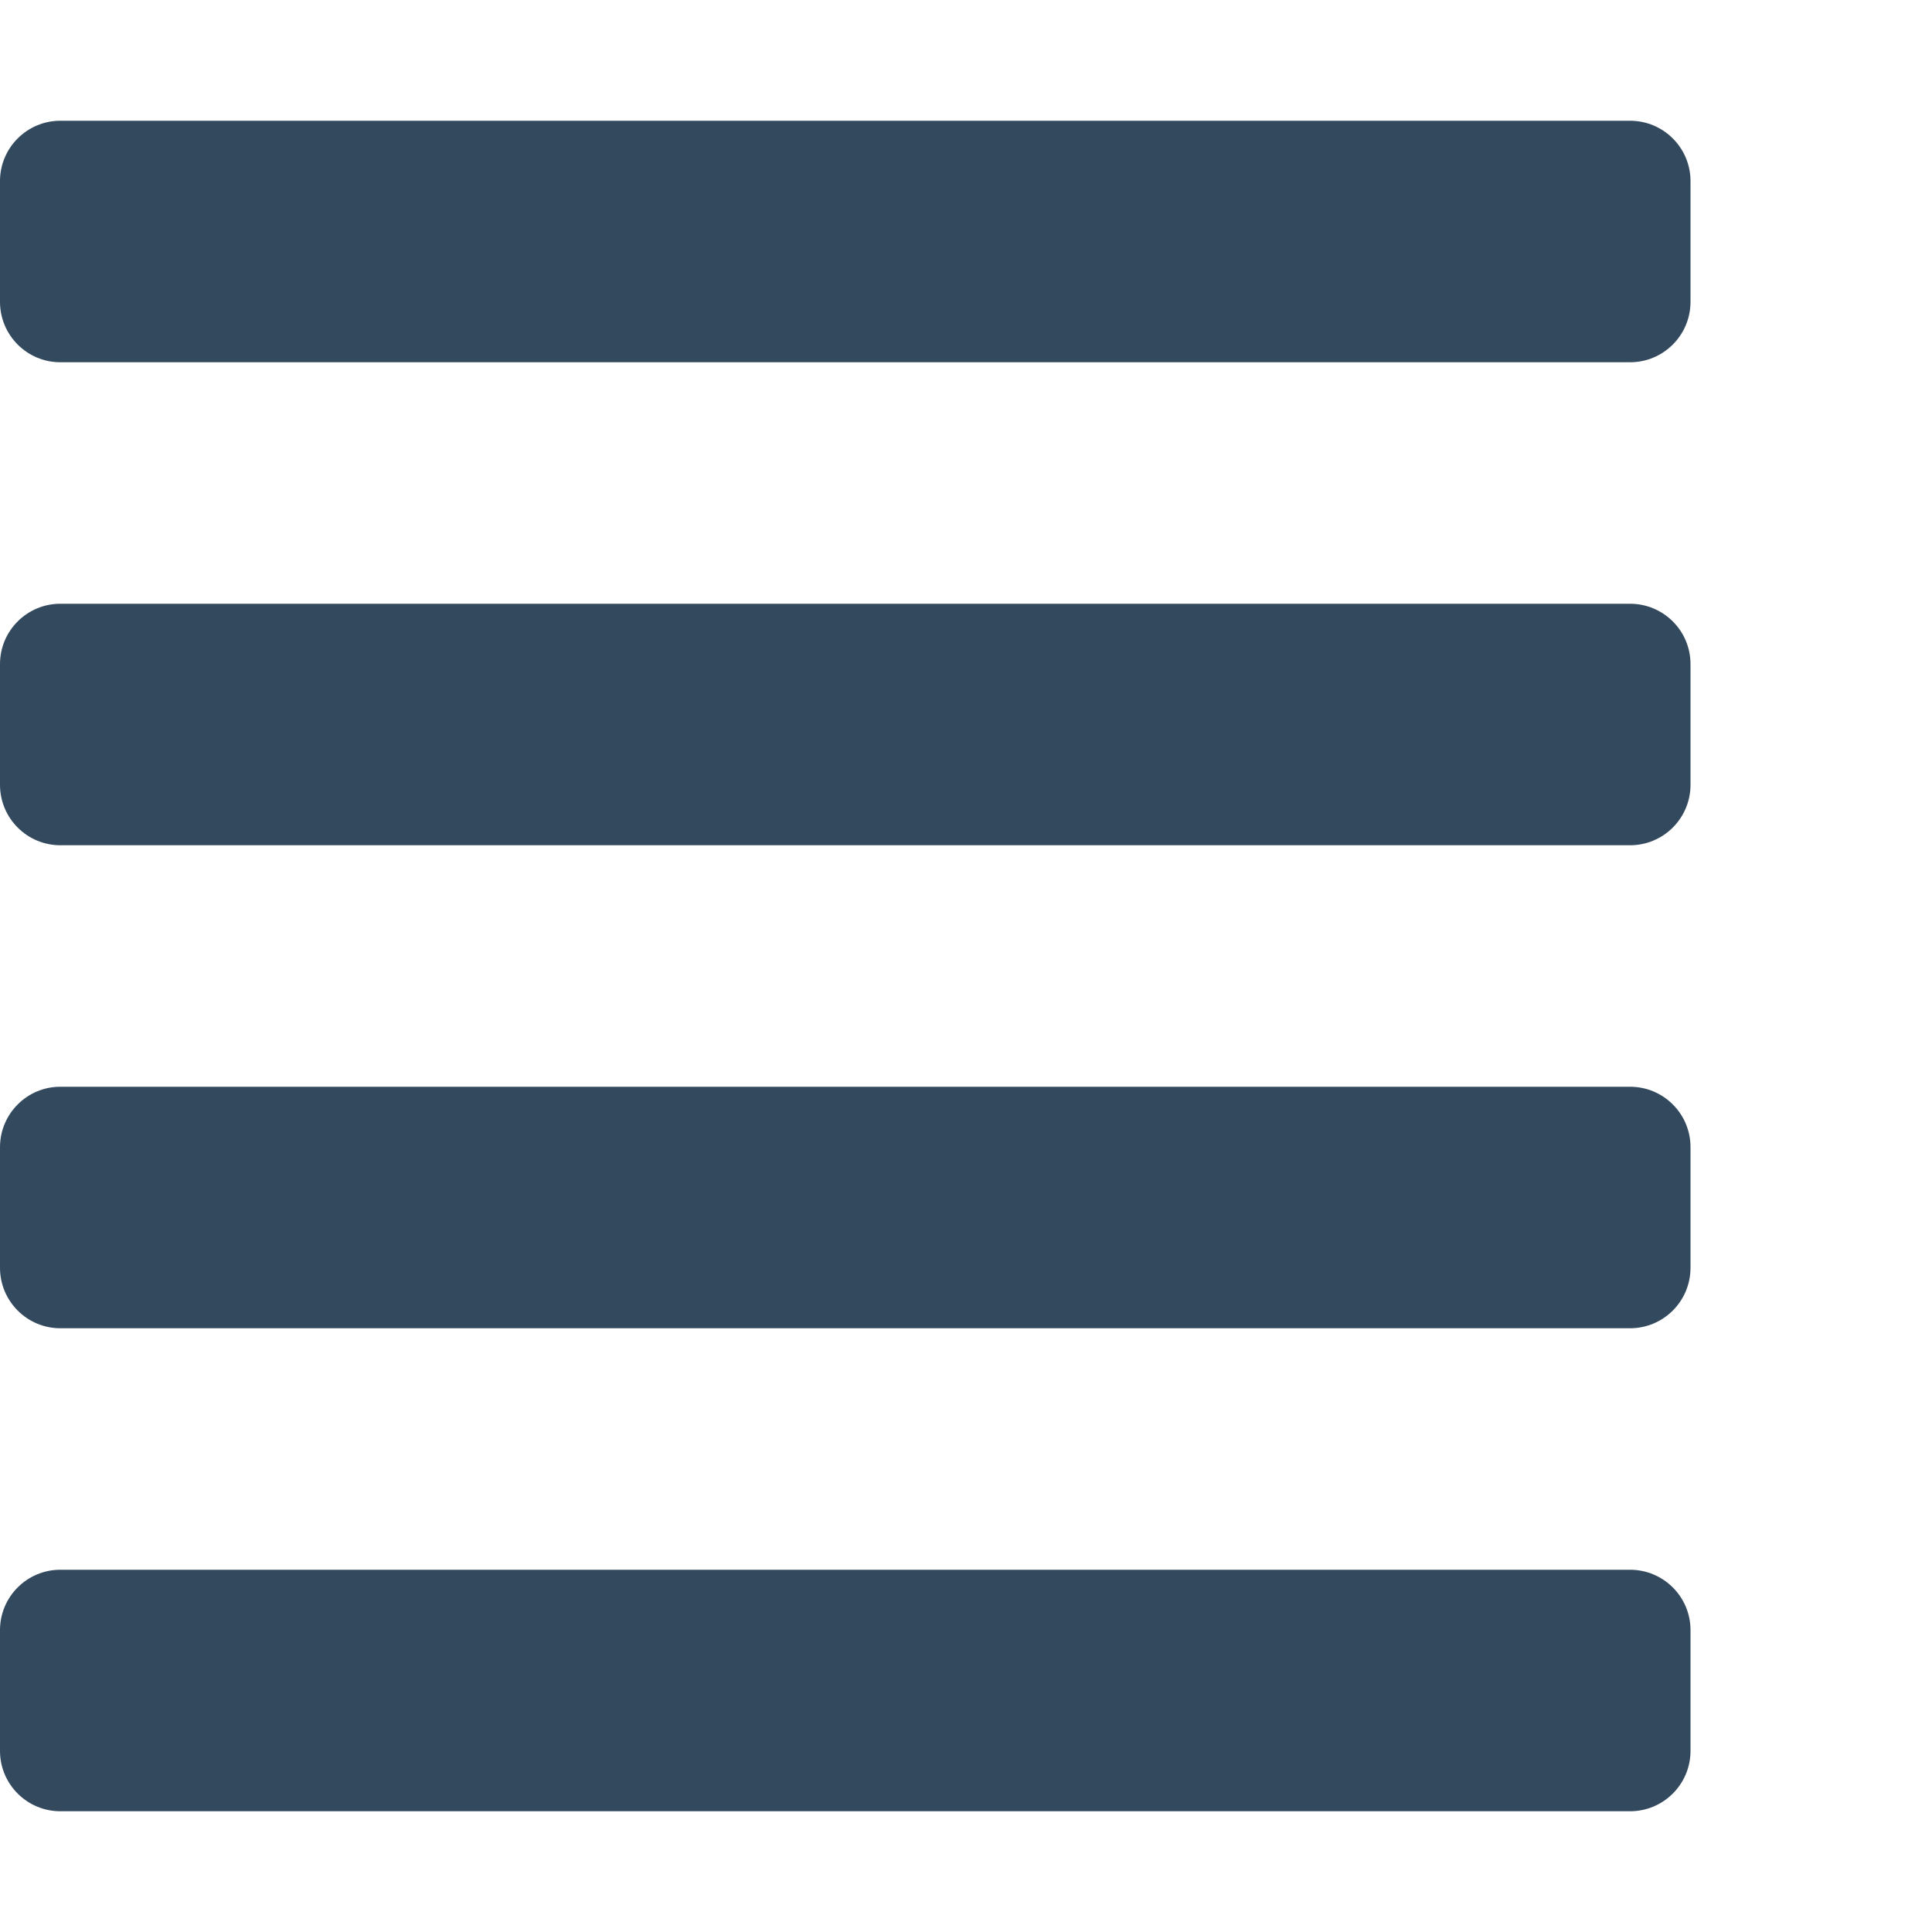
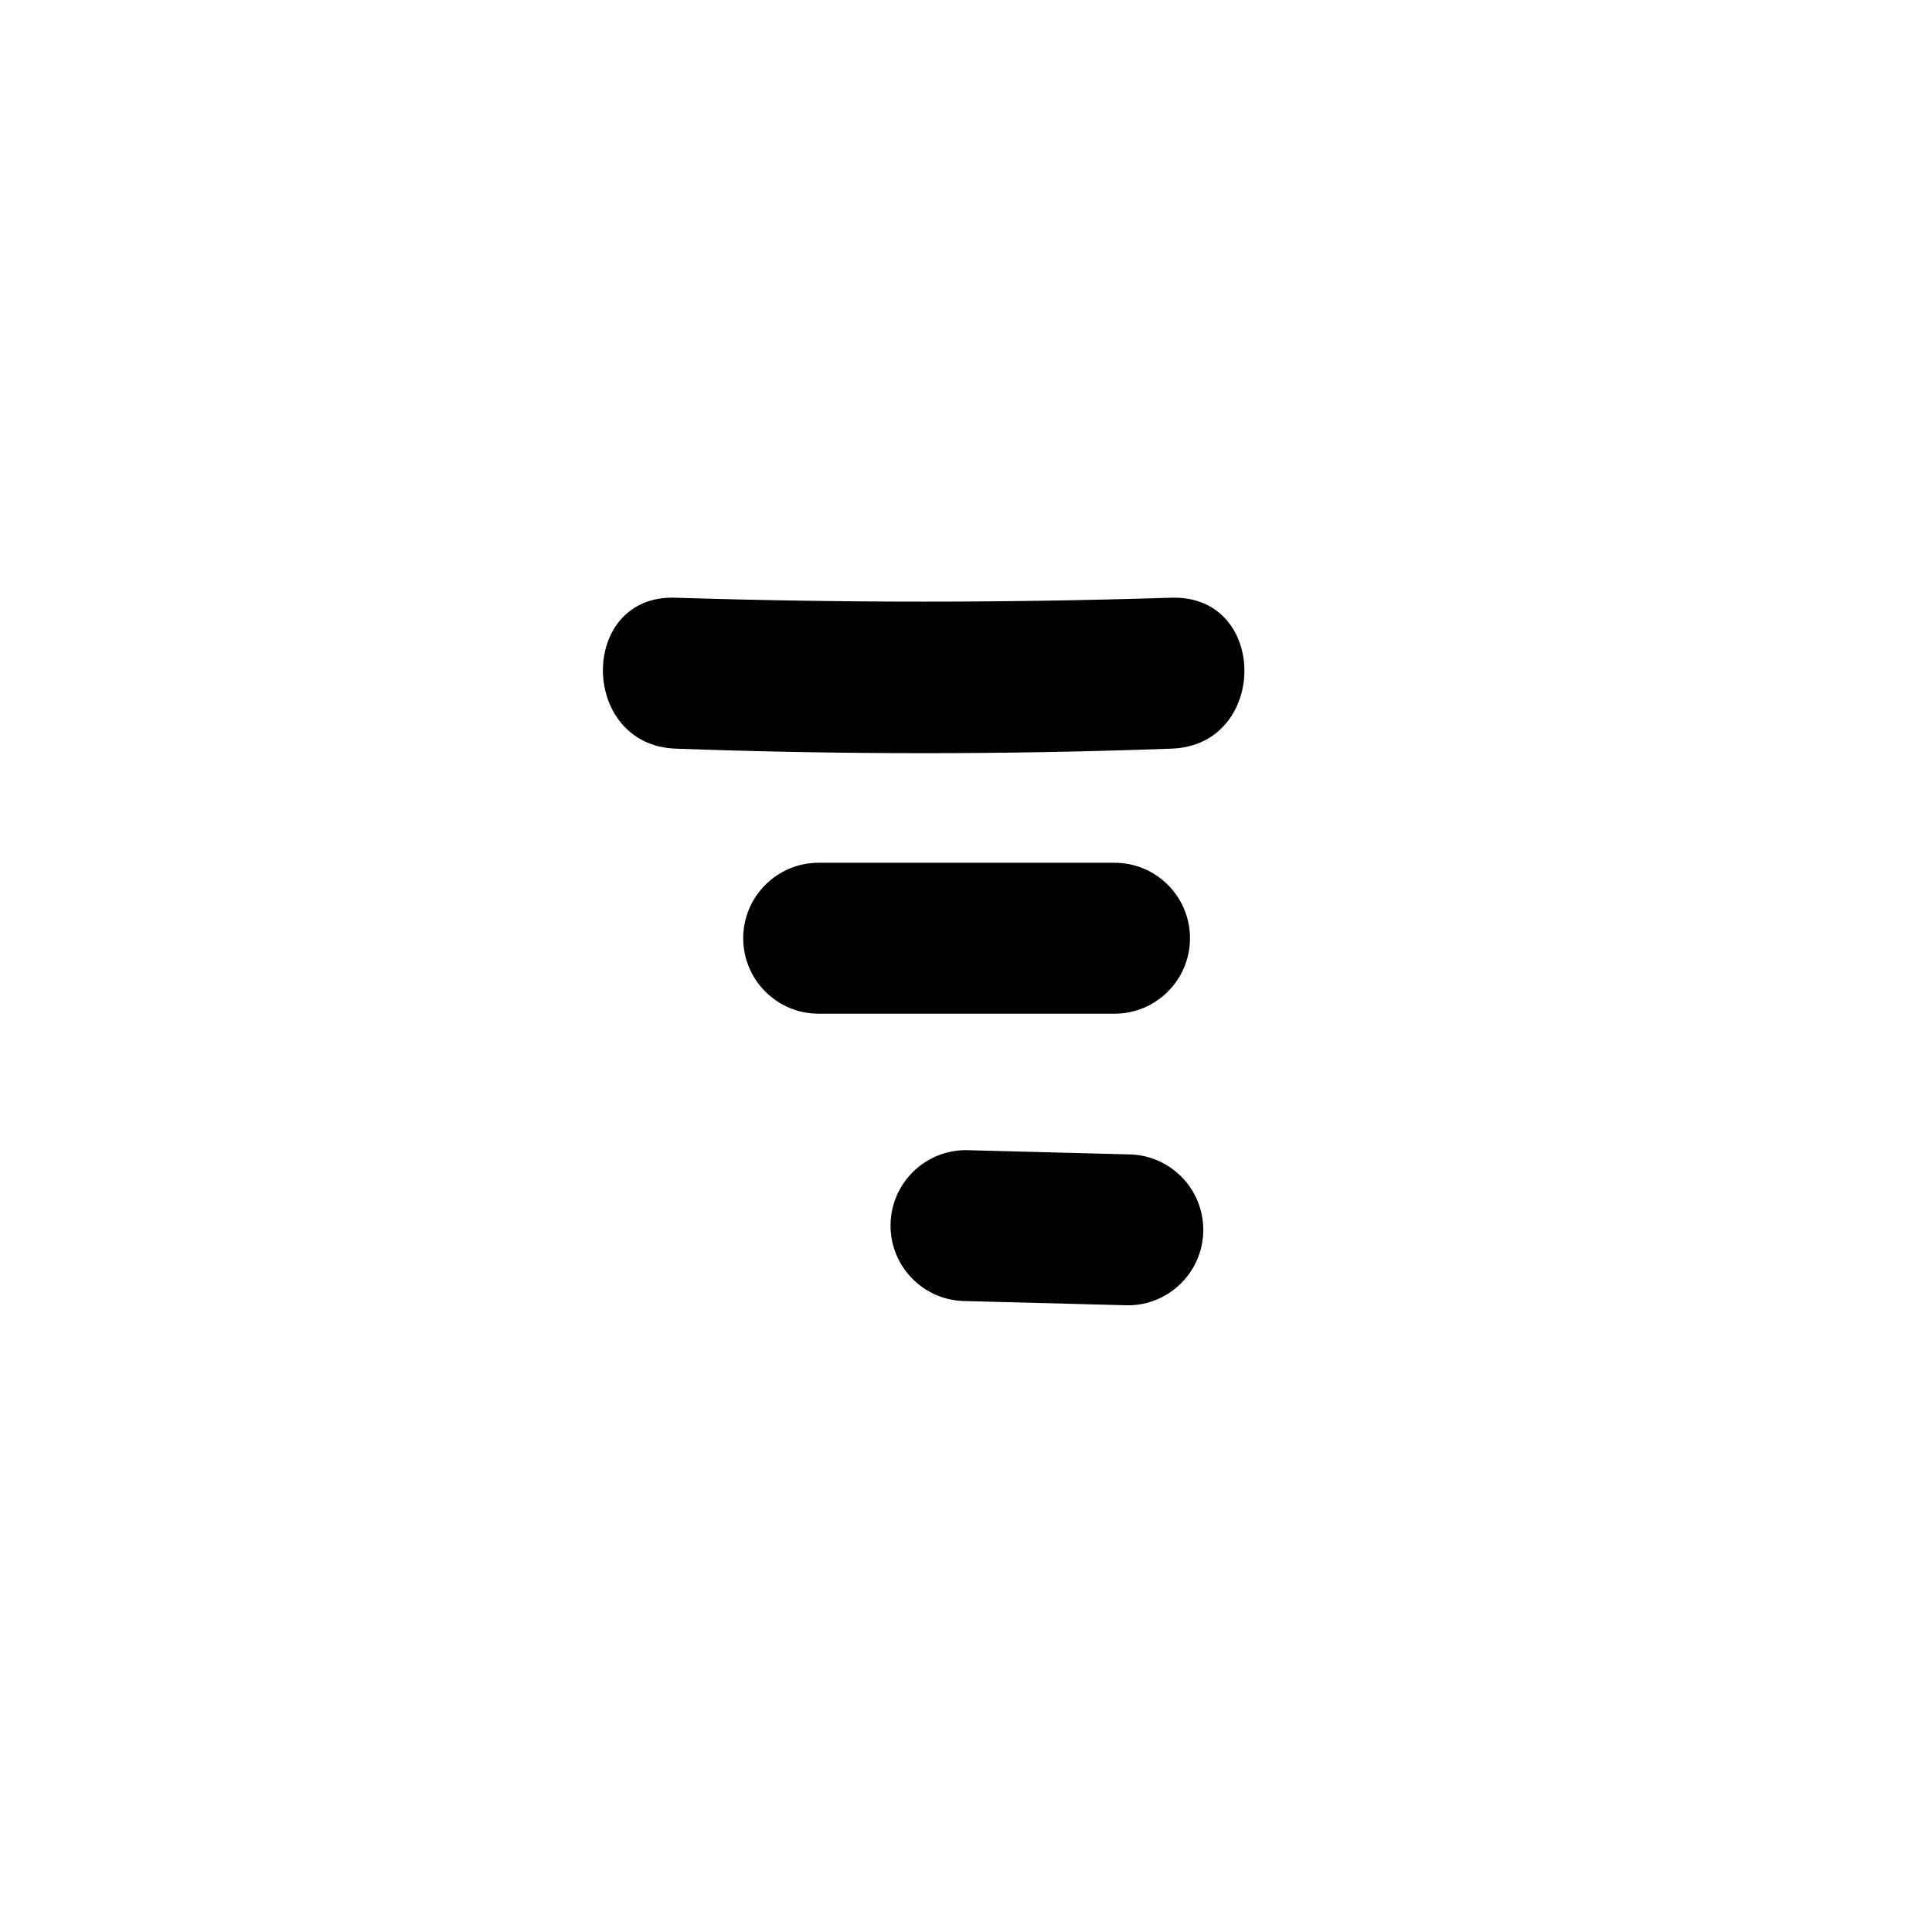
- <svg xmlns="http://www.w3.org/2000/svg" width="14px" height="14px" viewBox="0 0 14 14" version="1.1">
-   <g id="🔴-Portal---Master-Asset" stroke="none" stroke-width="1" fill="none" fill-rule="evenodd">
-     <g id="Assets" transform="translate(-70, -742)" fill="#33495e">
-       <g id="🧿-Icon" transform="translate(70, 742)">
-         <path d="M11.812,11.375 L0.437,11.375 L0.437,11.375 C0.196,11.375 -5.41237272e-08,11.571 -5.41237272e-08,11.812 C-5.41237272e-08,11.812 -5.41237272e-08,11.812 -5.41237272e-08,11.812 L-5.41237272e-08,12.688 L-5.41237272e-08,12.688 C-5.41237272e-08,12.929 0.196,13.125 0.437,13.125 L11.812,13.125 L11.812,13.125 C12.054,13.125 12.25,12.929 12.25,12.688 L12.25,11.812 L12.25,11.812 C12.25,11.571 12.054,11.375 11.812,11.375 L11.812,11.375 Z M11.812,7.875 L0.437,7.875 L0.437,7.875 C0.196,7.875 -5.41237272e-08,8.071 -5.41237272e-08,8.313 C-5.41237272e-08,8.313 -5.41237272e-08,8.313 -5.41237272e-08,8.313 L-5.41237272e-08,9.188 L-5.41237272e-08,9.187 C-5.41237272e-08,9.429 0.196,9.625 0.437,9.625 L11.812,9.625 L11.812,9.625 C12.054,9.625 12.25,9.429 12.25,9.187 L12.25,8.312 L12.25,8.312 C12.25,8.071 12.054,7.875 11.812,7.875 L11.812,7.875 Z M11.812,4.375 L0.437,4.375 L0.437,4.375 C0.196,4.375 -5.41237272e-08,4.571 -5.41237272e-08,4.812 C-5.41237272e-08,4.812 -5.41237272e-08,4.812 -5.41237272e-08,4.812 L-5.41237272e-08,5.687 L-5.41237272e-08,5.687 C-5.41237272e-08,5.929 0.196,6.125 0.437,6.125 L11.812,6.125 L11.812,6.125 C12.054,6.125 12.25,5.929 12.25,5.687 L12.25,4.812 L12.25,4.812 C12.25,4.571 12.054,4.375 11.812,4.375 L11.812,4.375 Z M11.812,0.875 L0.437,0.875 L0.437,0.875 C0.196,0.875 -5.41237272e-08,1.071 -5.41237272e-08,1.312 C-5.41237272e-08,1.312 -5.41237272e-08,1.312 -5.41237272e-08,1.312 L-5.41237272e-08,2.187 L-5.41237272e-08,2.187 C-5.41237272e-08,2.429 0.196,2.625 0.437,2.625 L11.812,2.625 L11.812,2.625 C12.054,2.625 12.25,2.429 12.25,2.187 L12.25,1.312 L12.25,1.312 C12.25,1.071 12.054,0.875 11.812,0.875 L11.812,0.875 Z" id="↳🎨Color" />
-       </g>
-     </g>
-   </g>
+ <svg xmlns="http://www.w3.org/2000/svg" data-name="Layer 2" id="Layer_2" viewBox="0 0 32 32">
+   <path d="M11.19,12.4q4.11.15,8.21,0c1.61-.05,1.62-2.55,0-2.5q-4.09.13-8.21,0c-1.61-.06-1.6,2.44,0,2.5Z" />
+   <path d="M13.56,16.79h4.9a1.25,1.25,0,0,0,0-2.5h-4.9a1.25,1.25,0,0,0,0,2.5Z" />
+   <path d="M16,21.55l2.68.07a1.25,1.25,0,0,0,0-2.5L16,19.05a1.25,1.25,0,0,0,0,2.5Z" />
</svg>
